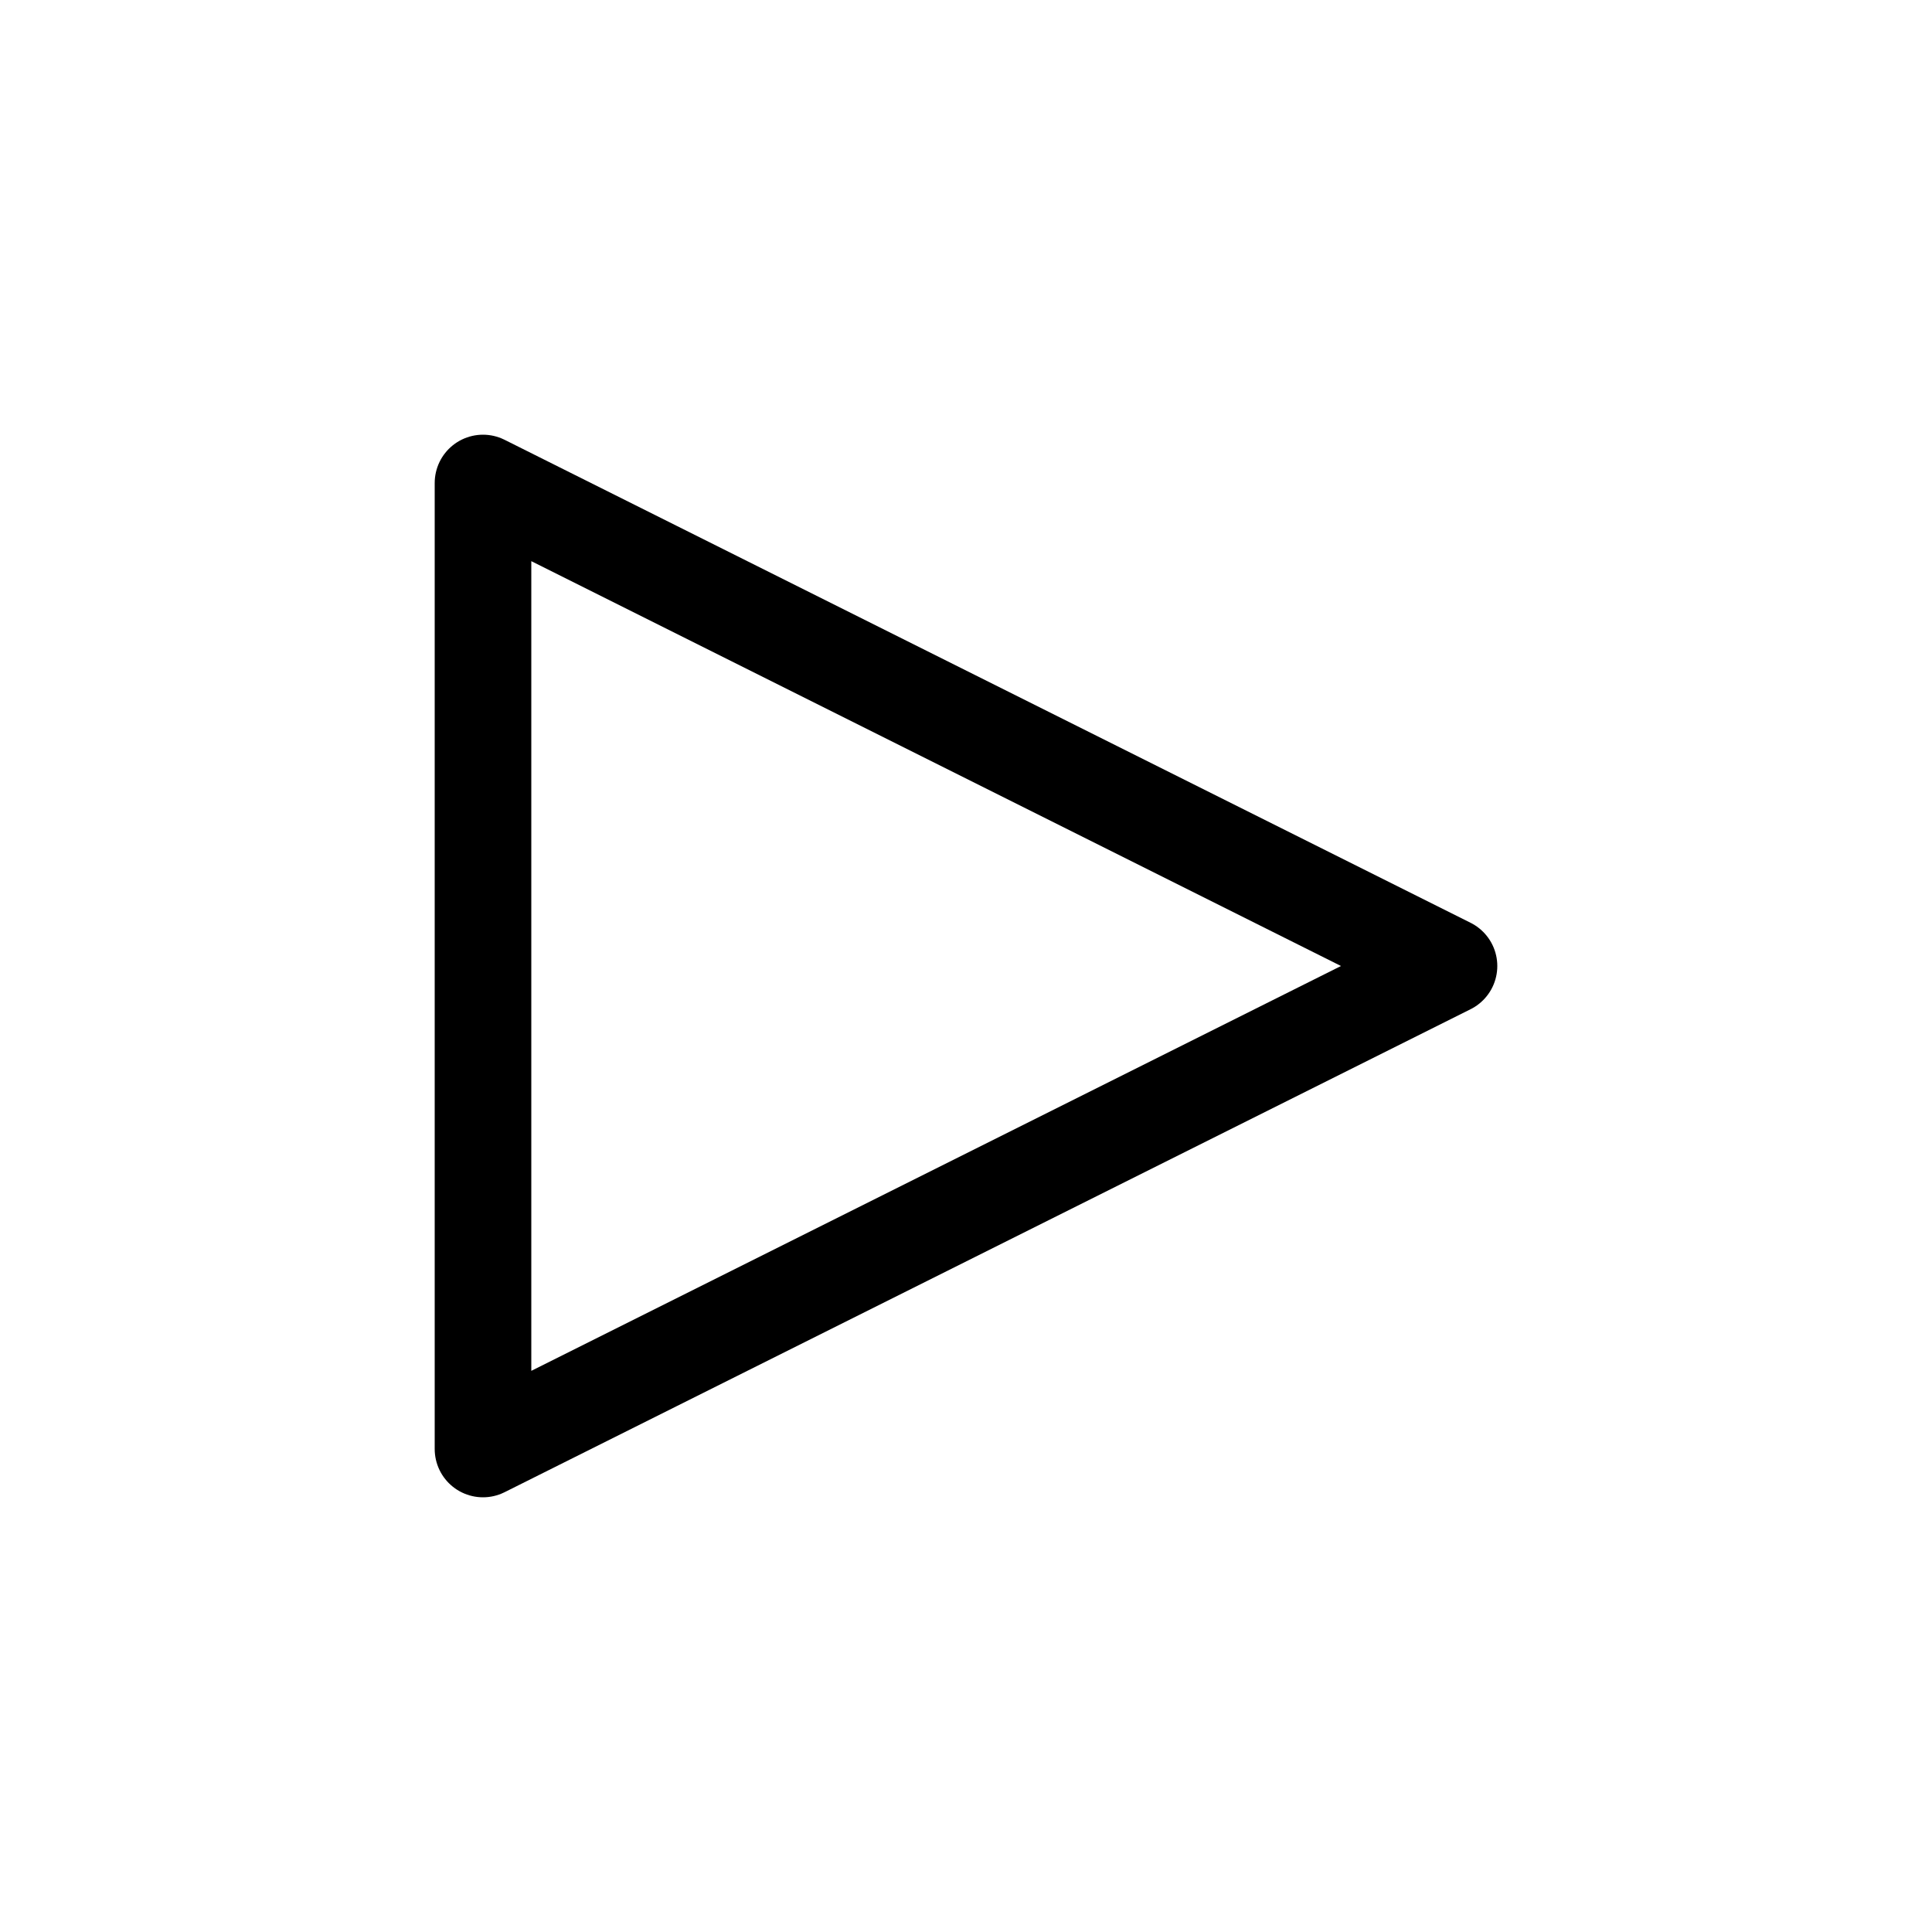
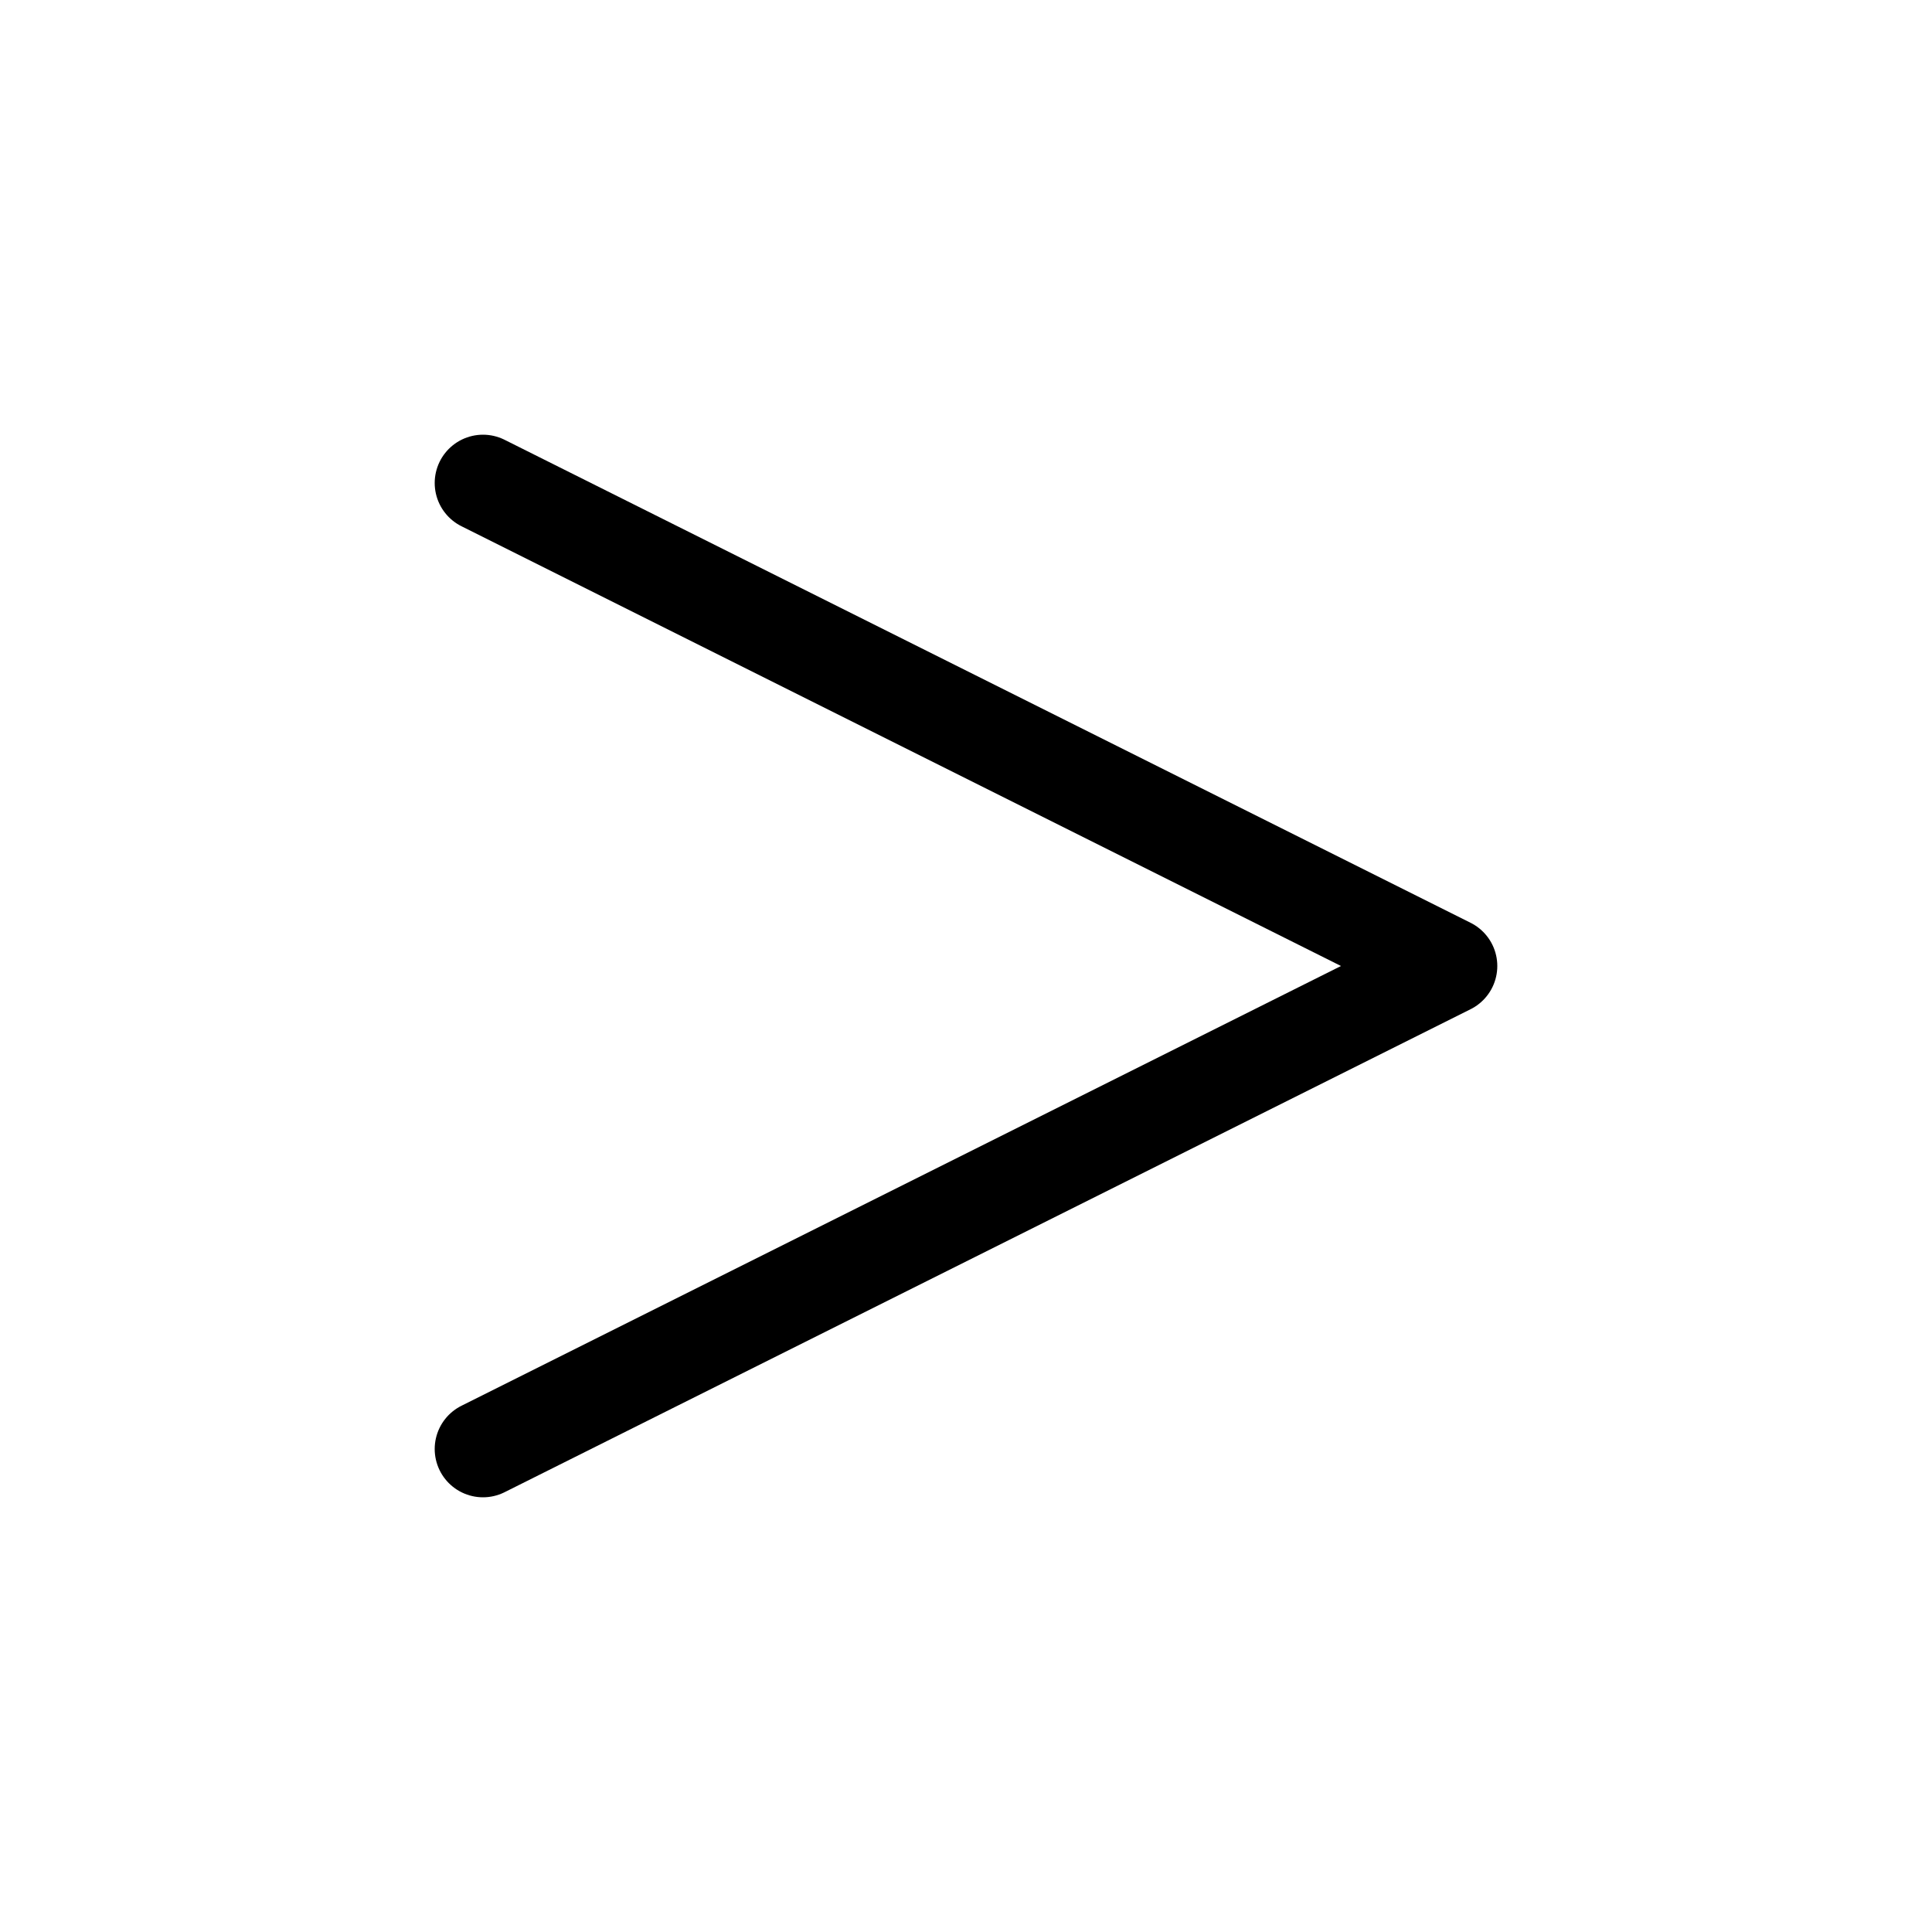
<svg xmlns="http://www.w3.org/2000/svg" viewBox="0 0 100 100" width="100" height="100" fill="transparent" stroke="currentColor" stroke-width="5" stroke-linecap="round" stroke-linejoin="round">
-   <path d="         M25 25         L75 50         L25 75 Z         " />
+   <path d="         M25 25         L75 50         L25 75         " />
</svg>
